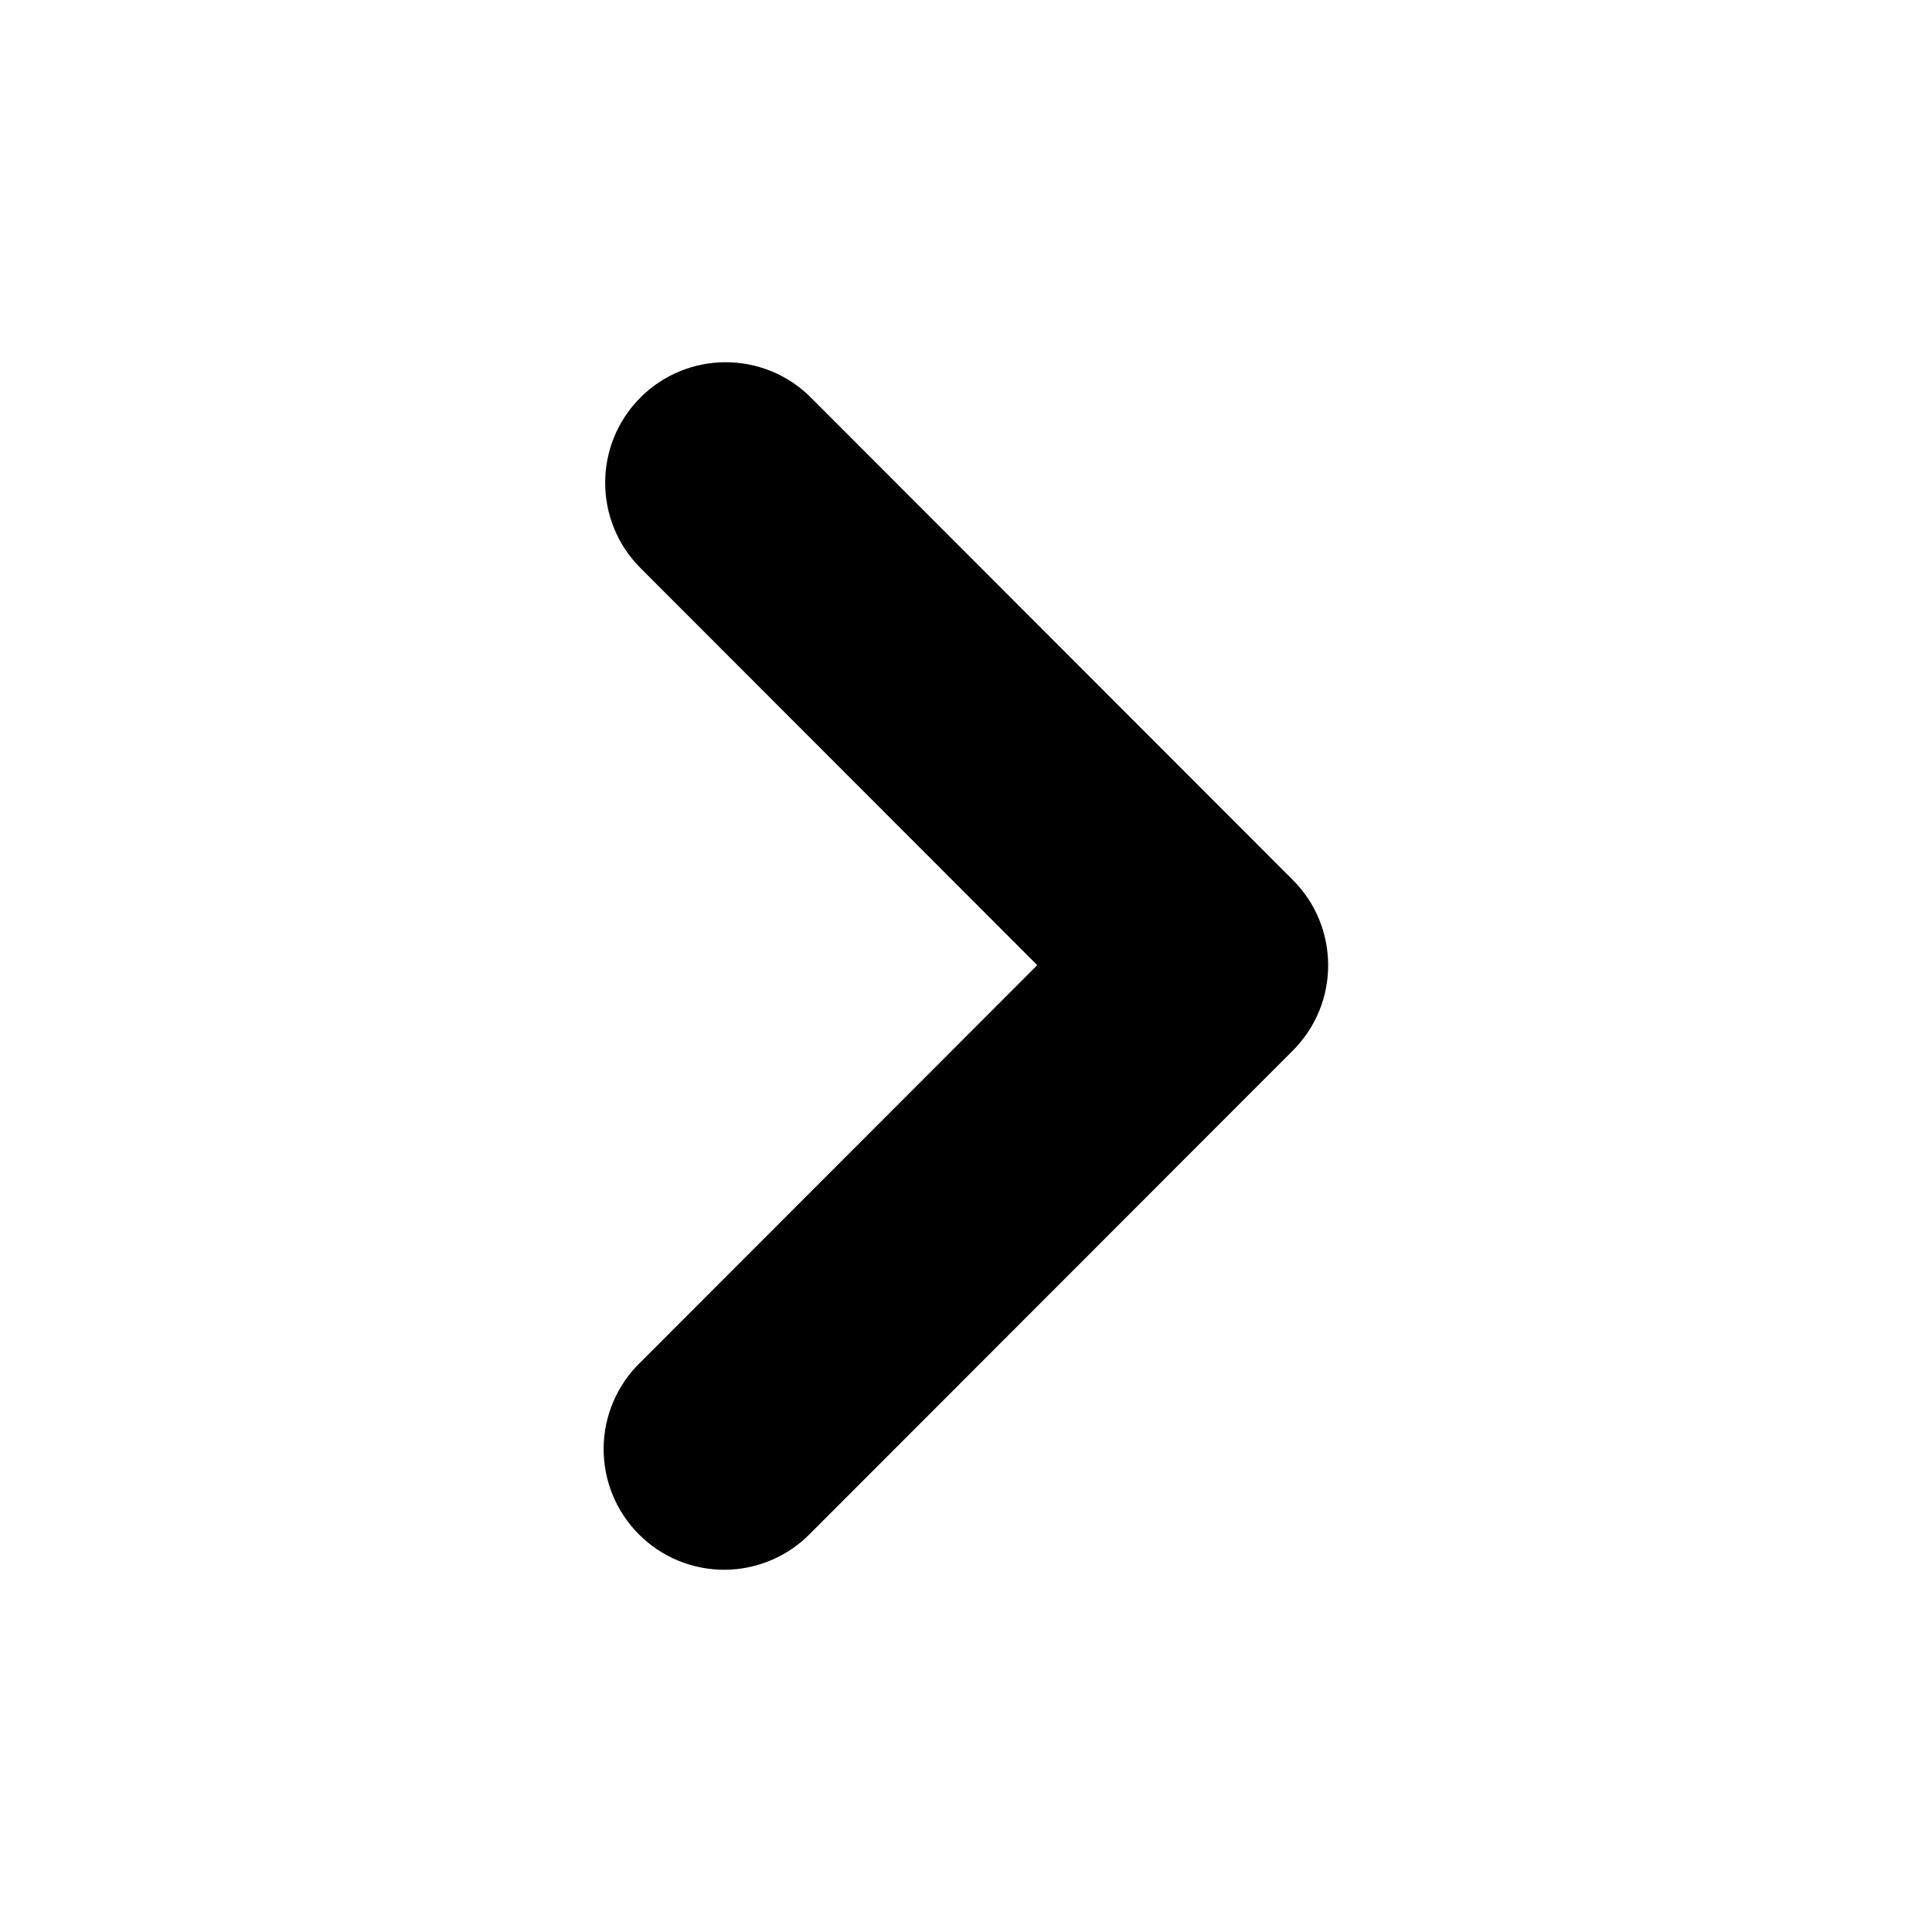
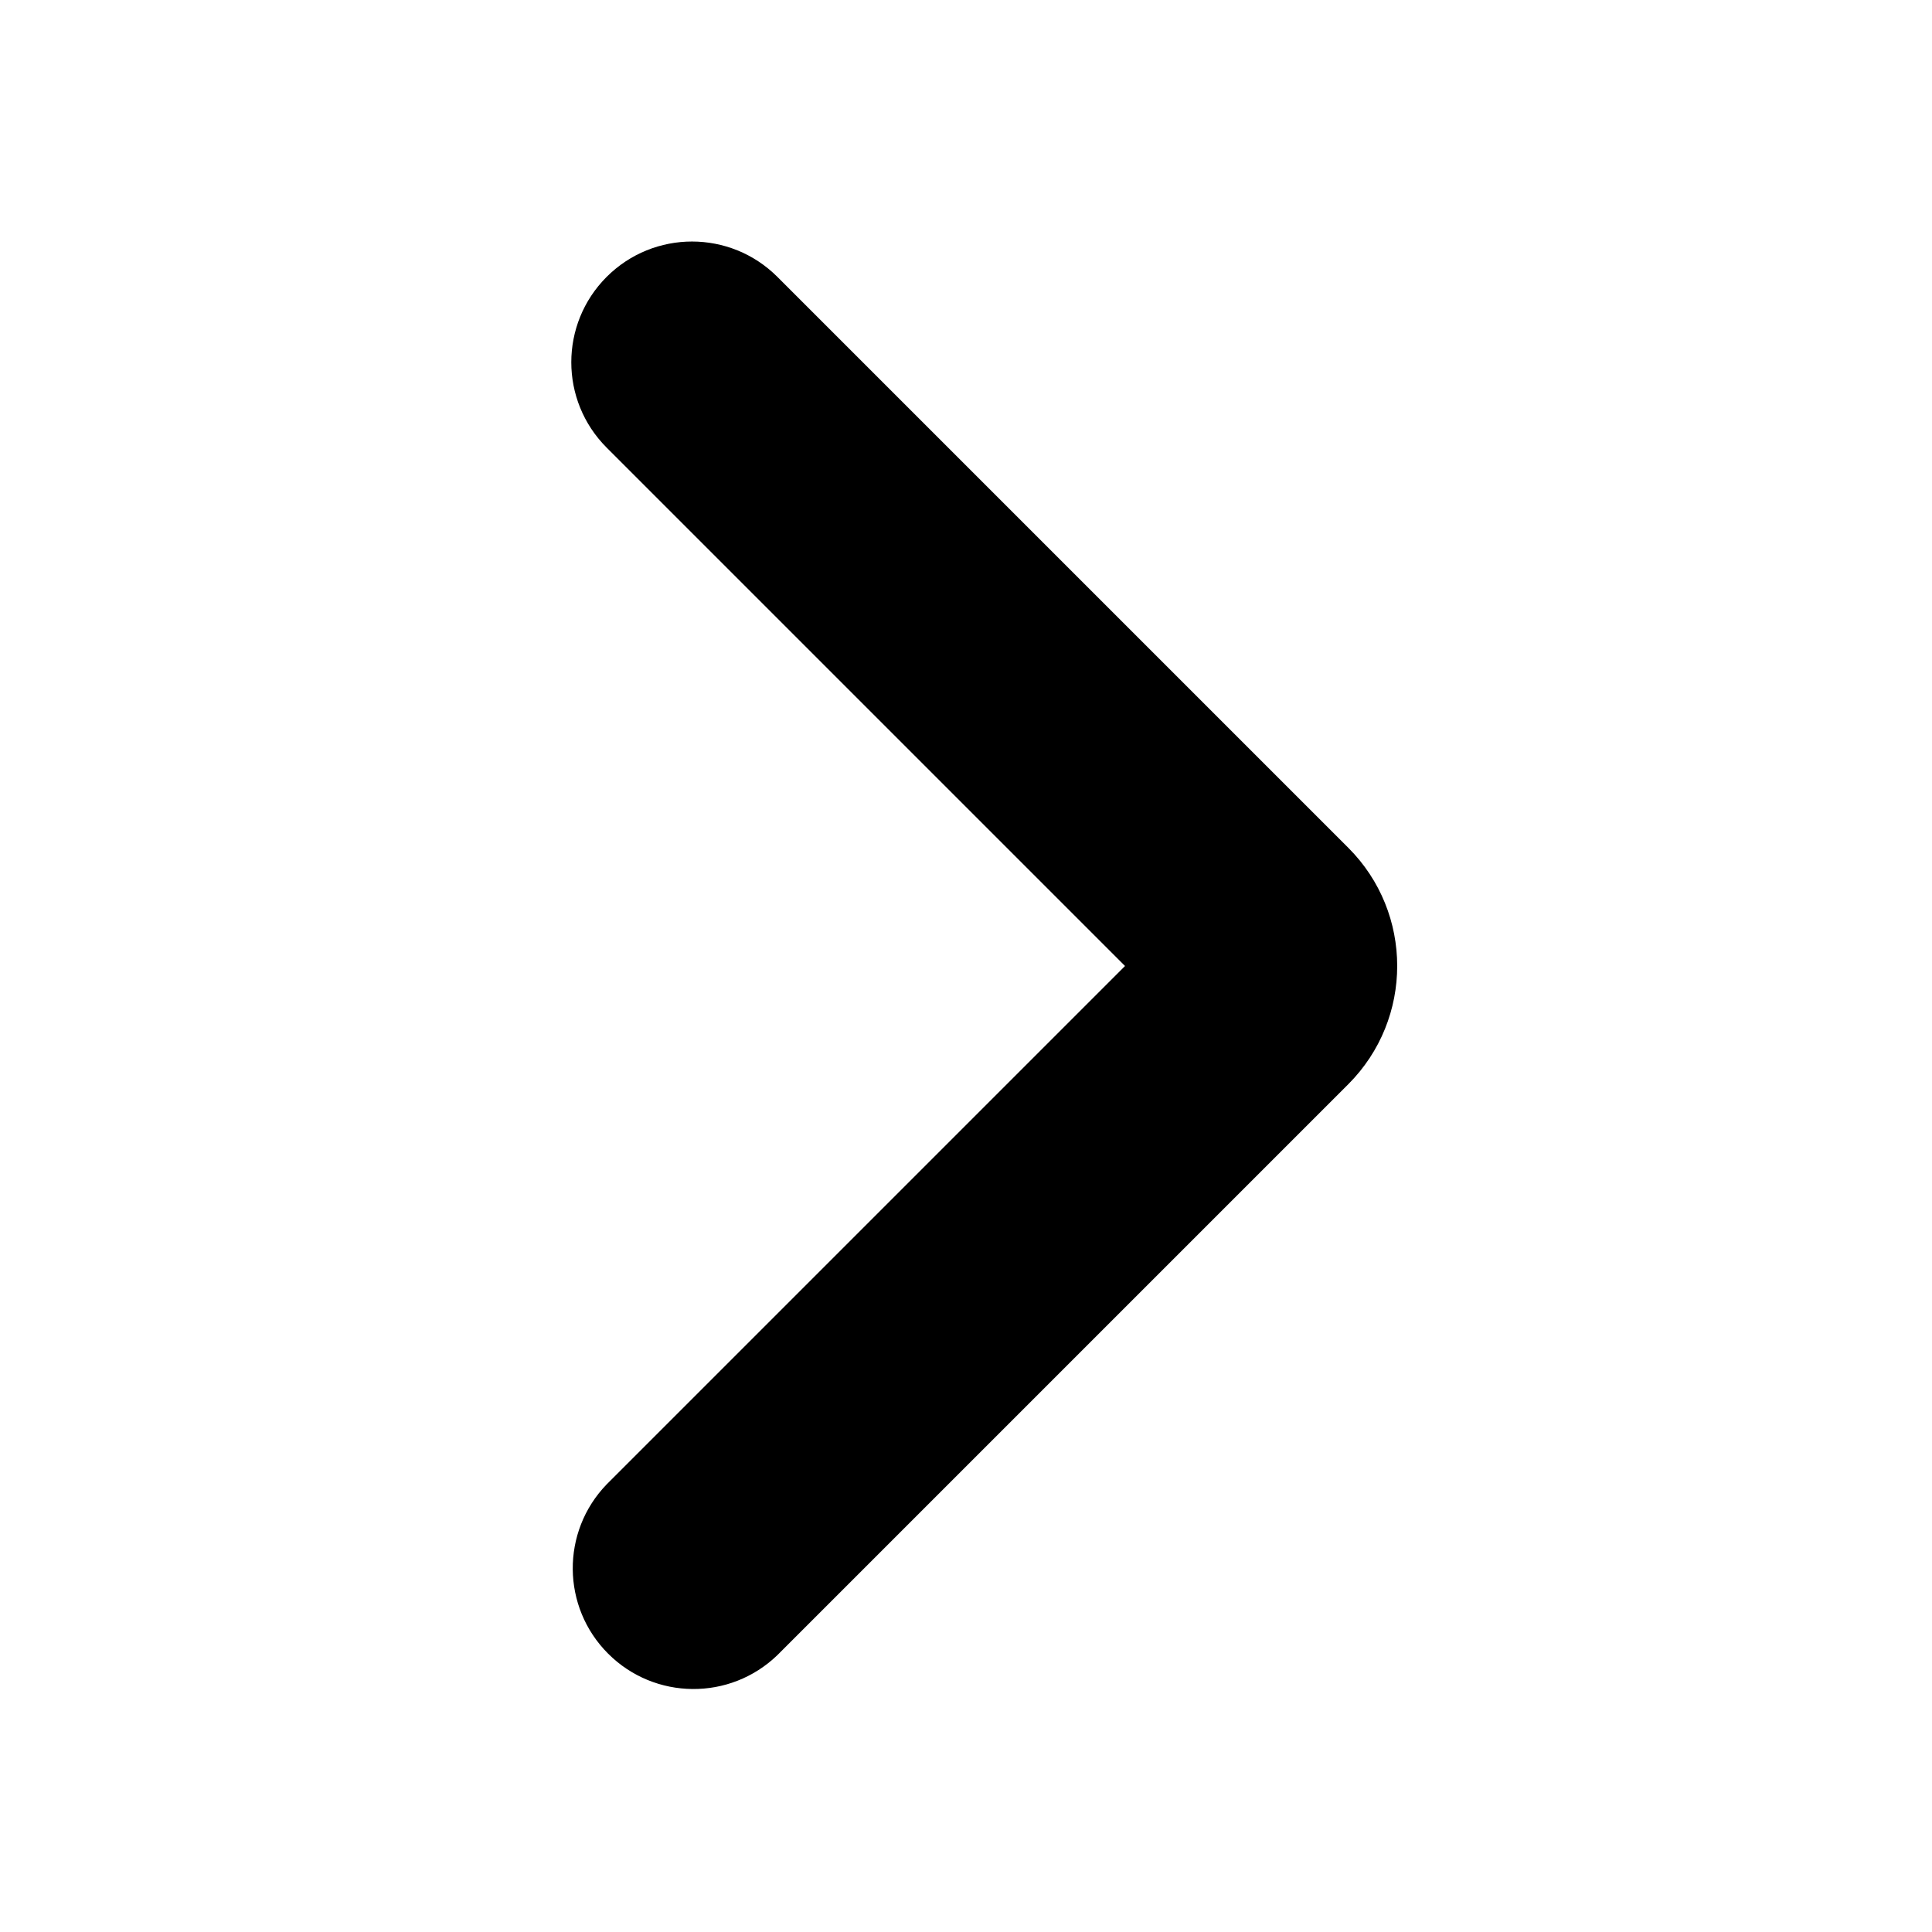
- <svg xmlns="http://www.w3.org/2000/svg" viewBox="0 0 16 16" fill="none">
-   <path fill-rule="evenodd" clip-rule="evenodd" d="M5.304 3.292a.999.999 0 0 0 0 1.412l3.286 3.289-3.286 3.289a.998.998 0 0 0-.305.71 1.0 1 0 0 0 .292.715A.999.999 0 0 0 6.006 13a.997.997 0 0 0 .709-.305l3.992-3.995a.999.999 0 0 0 0-1.412L6.715 3.292a.998.998 0 0 0-1.411 0Z" fill="currentColor" />
+ <svg xmlns="http://www.w3.org/2000/svg" fill="none" viewBox="0 0 16 16">
+   <path fill="currentColor" fill-rule="evenodd" d="M5.024 2.293a1 1 0 0 1 1.414 0l4.728 4.728c.54.54.54 1.417 0 1.958l-4.728 4.728a1 1 0 0 1-1.414-1.414L9.317 8 5.024 3.707a1 1 0 0 1 0-1.414Z" clip-rule="evenodd" />
</svg>
